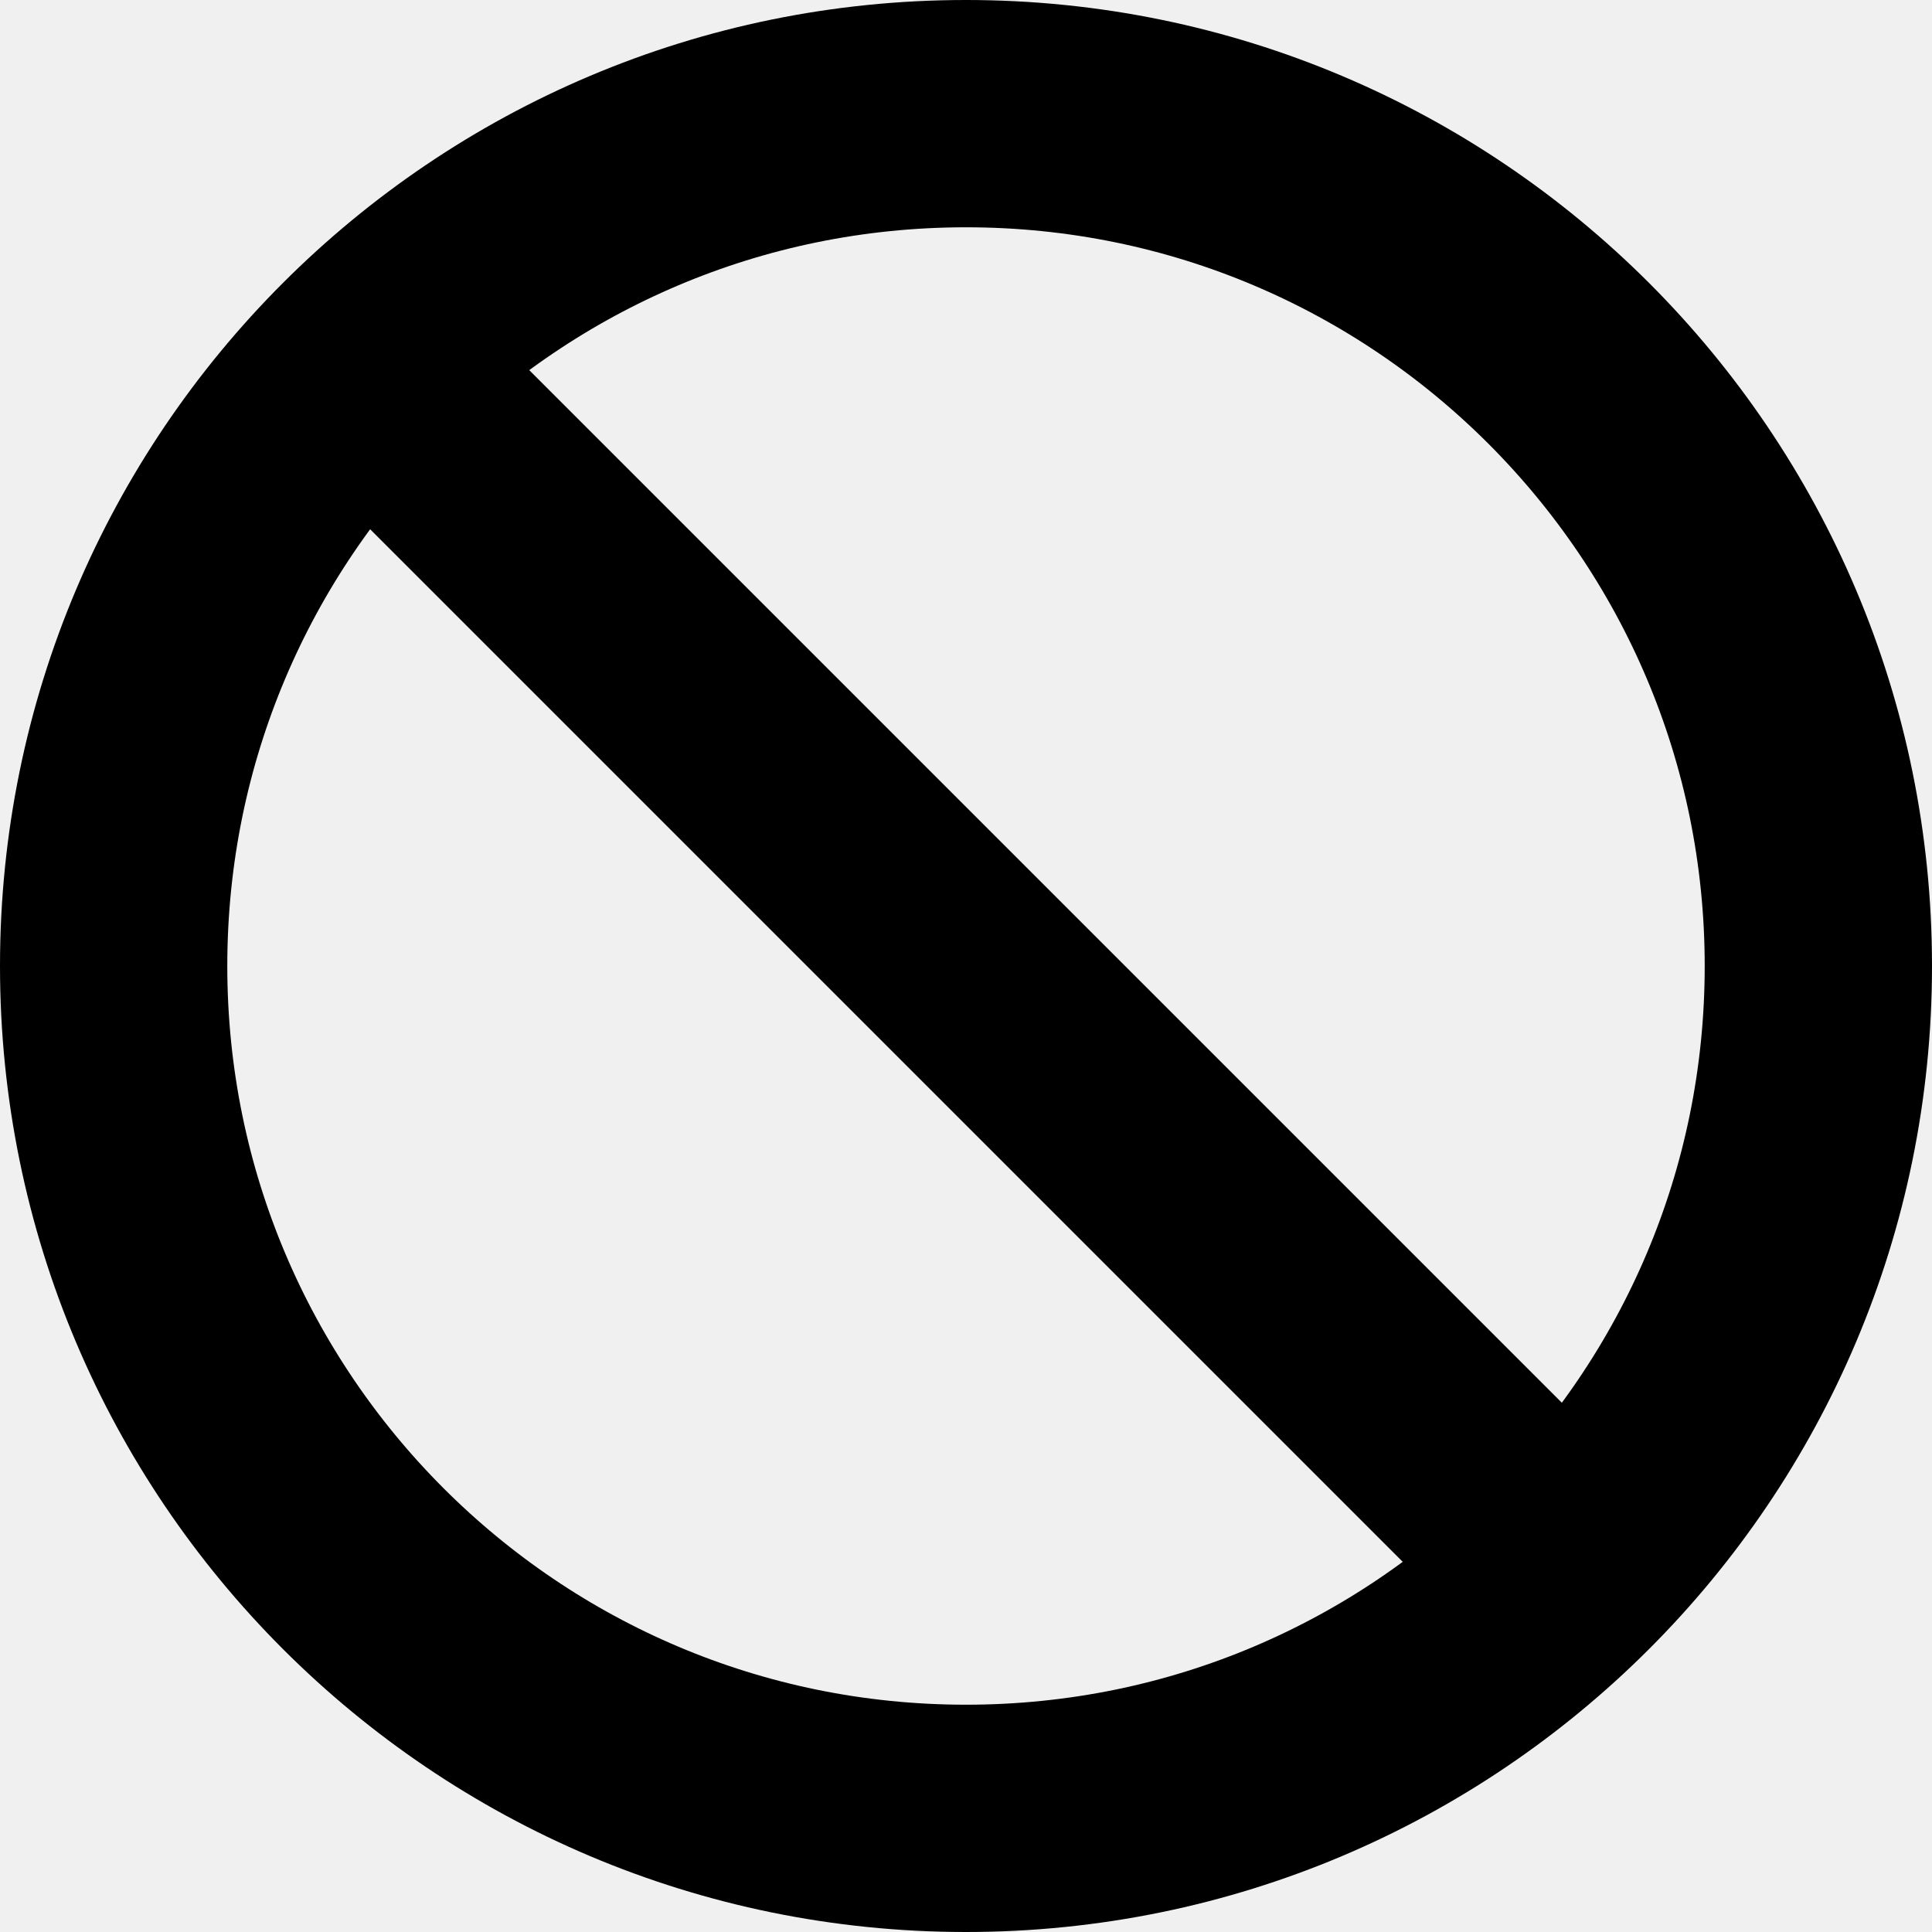
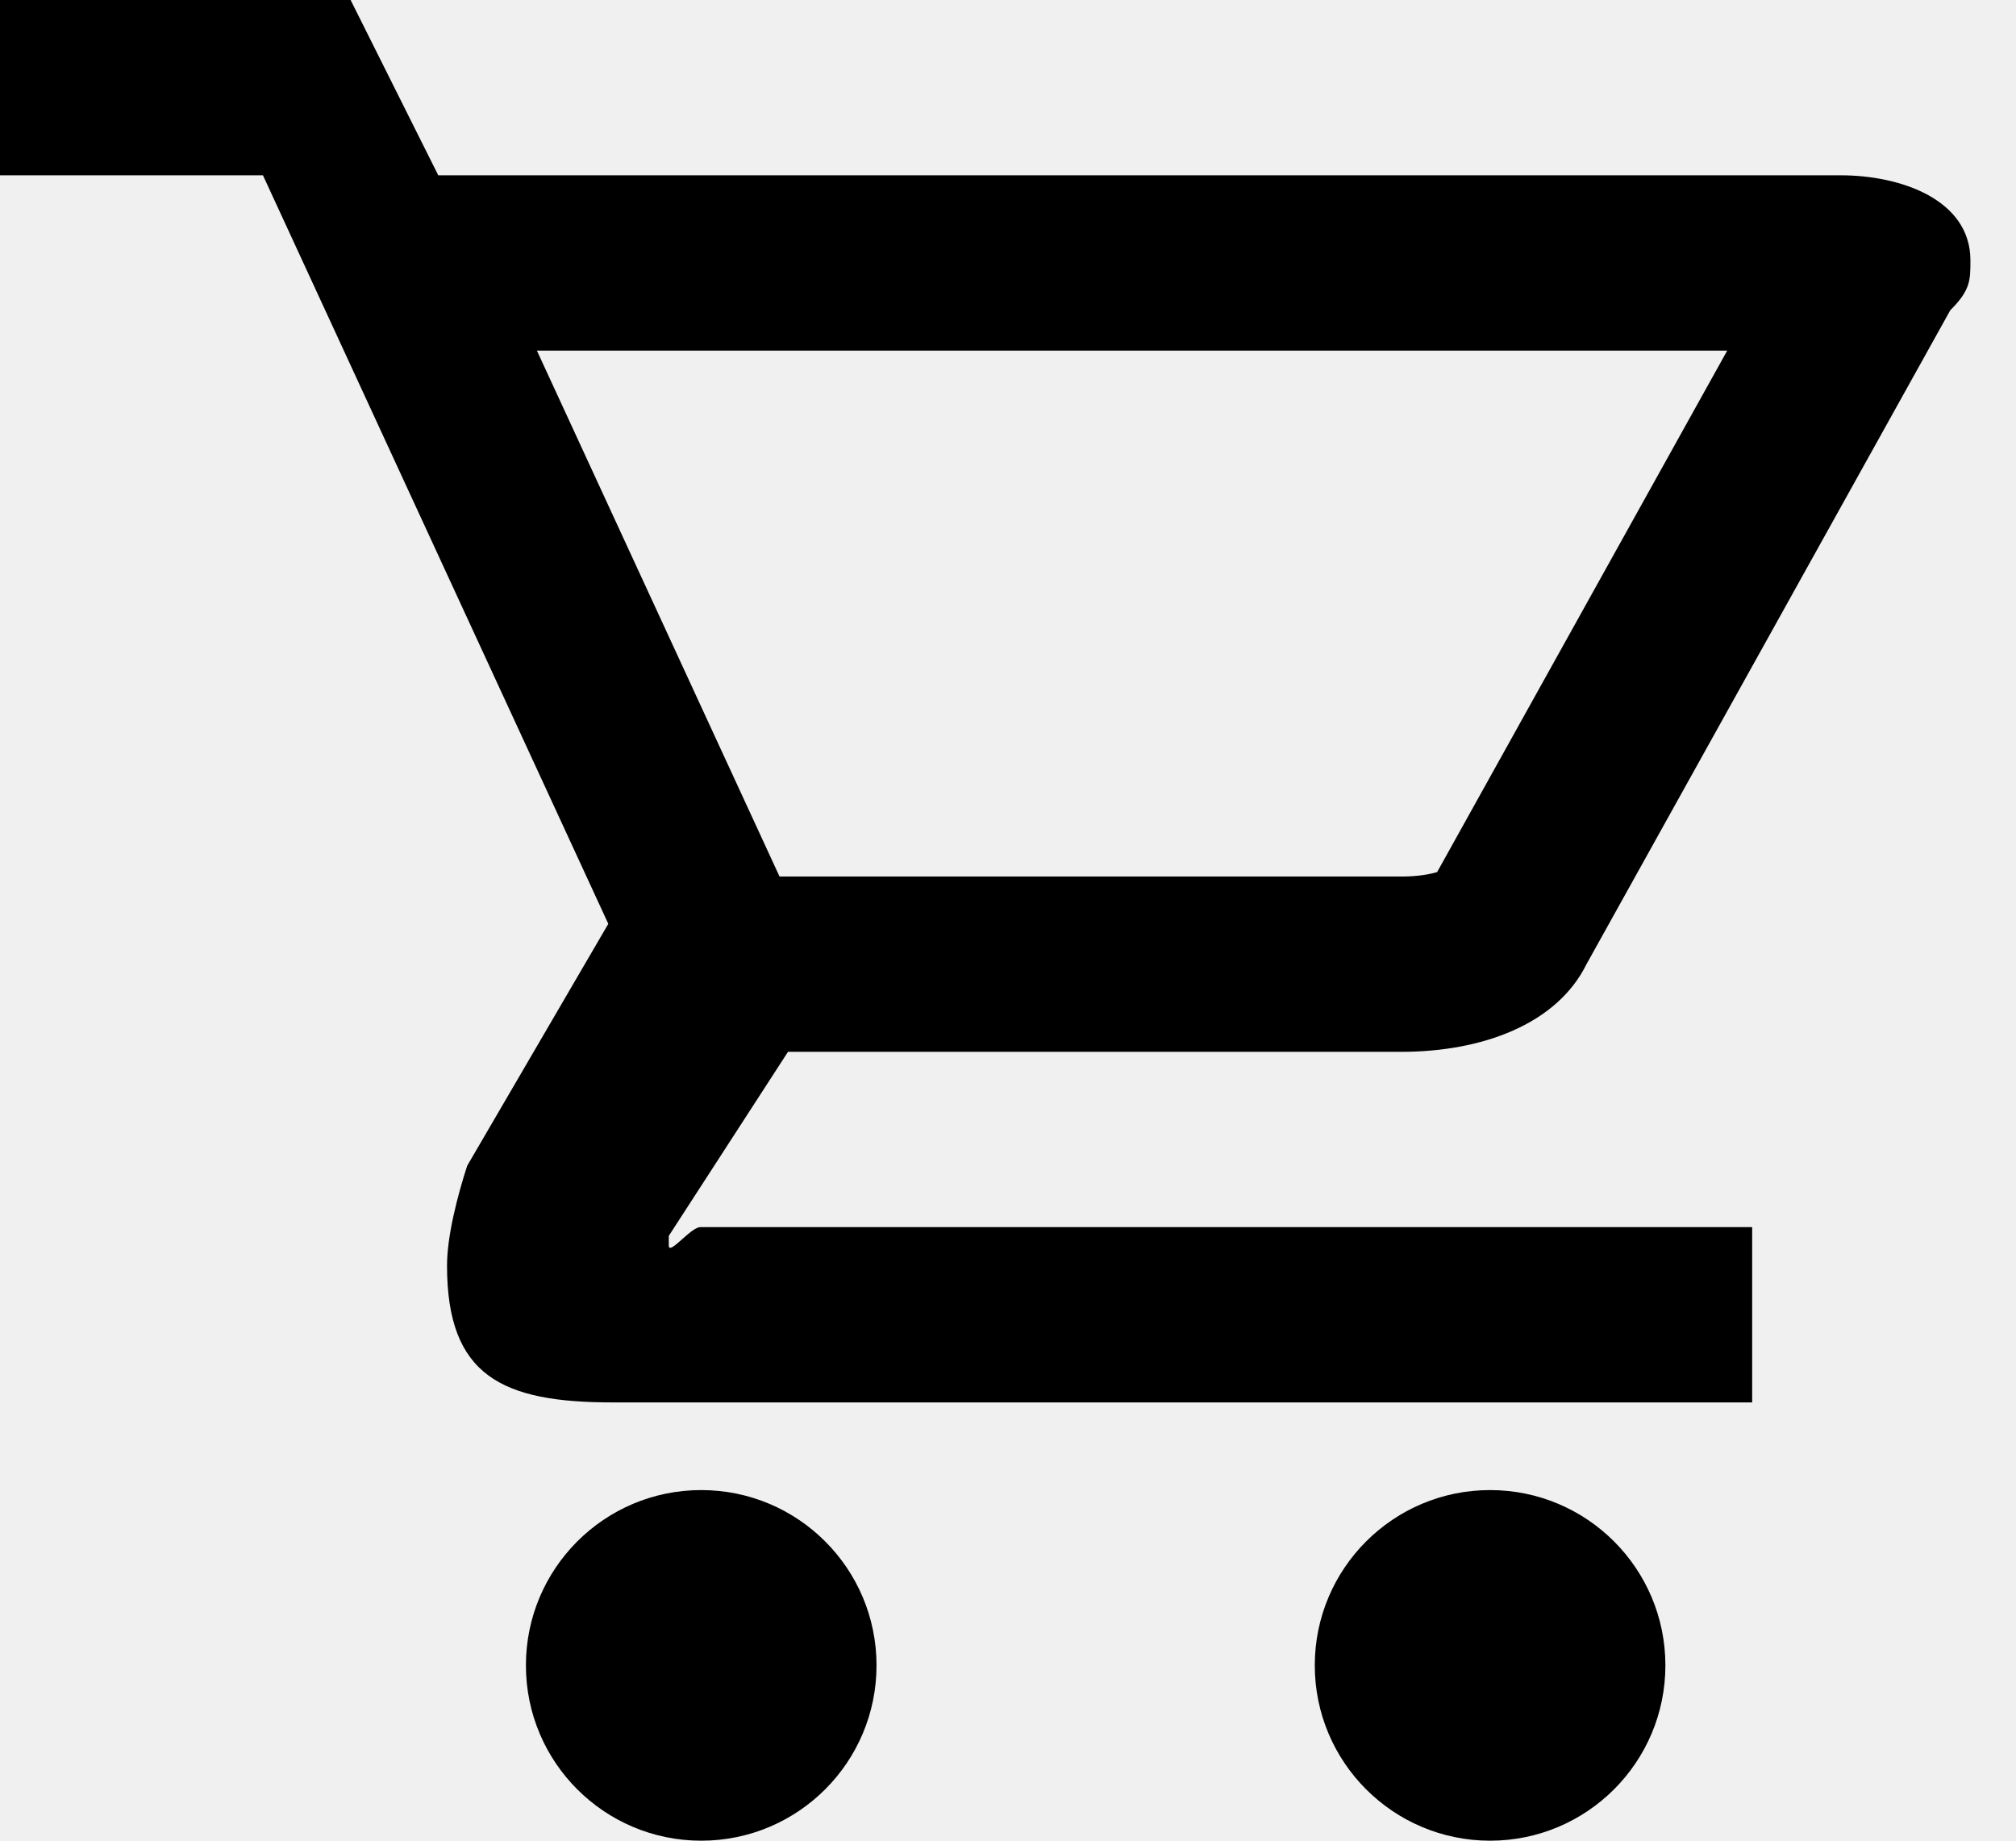
- <svg xmlns="http://www.w3.org/2000/svg" xmlns:xlink="http://www.w3.org/1999/xlink" width="17" height="17" viewBox="0 0 17 17">
+ <svg xmlns="http://www.w3.org/2000/svg" xmlns:xlink="http://www.w3.org/1999/xlink" width="23" height="21" viewBox="0 0 23 21">
  <defs>
-     <path id="3f3pa" d="M521.5 1594a8.5 8.5 0 1 1 0 17 8.5 8.5 0 0 1 0-17z" />
-     <path id="3f3pc" d="M515.3 1597.7l1.4-1.4 11 11-1.4 1.4z" />
-     <clipPath id="3f3pb">
-       <use fill="#fff" xlink:href="#3f3pa" />
+     <path id="sei0a" d="M157 737l1 2h16c.69 0 1.48.28 1.48.97 0 .23 0 .34-.23.57L171.1 748c-.34.69-1.2 1-2.11 1h-7l-1.36 2.1v.11c0 .12.25-.21.36-.21h12v2h-13c-1.26 0-1.89-.3-1.89-1.56 0-.34.12-.8.23-1.14l1.61-2.76L156 739h-3v-2zm4 17a2 2 0 1 1 0 4 2 2 0 0 1 0-4zm9 0a2 2 0 1 1 0 4 2 2 0 0 1 0-4z" />
+     <clipPath id="sei0b">
+       <use fill="#fff" xlink:href="#sei0a" />
    </clipPath>
  </defs>
  <g>
-     <g transform="translate(-513 -1594)">
-       <use fill="#fff" fill-opacity="0" stroke="#000" stroke-miterlimit="50" stroke-width="4" clip-path="url(&quot;#3f3pb&quot;)" xlink:href="#3f3pa" />
-     </g>
-     <g transform="translate(-513 -1594)">
-       <use xlink:href="#3f3pc" />
+     <g transform="translate(-153 -737)">
+       <use fill="#fff" fill-opacity="0" stroke="#000" stroke-miterlimit="50" stroke-width="4" clip-path="url(&quot;#sei0b&quot;)" xlink:href="#sei0a" />
    </g>
  </g>
</svg>
